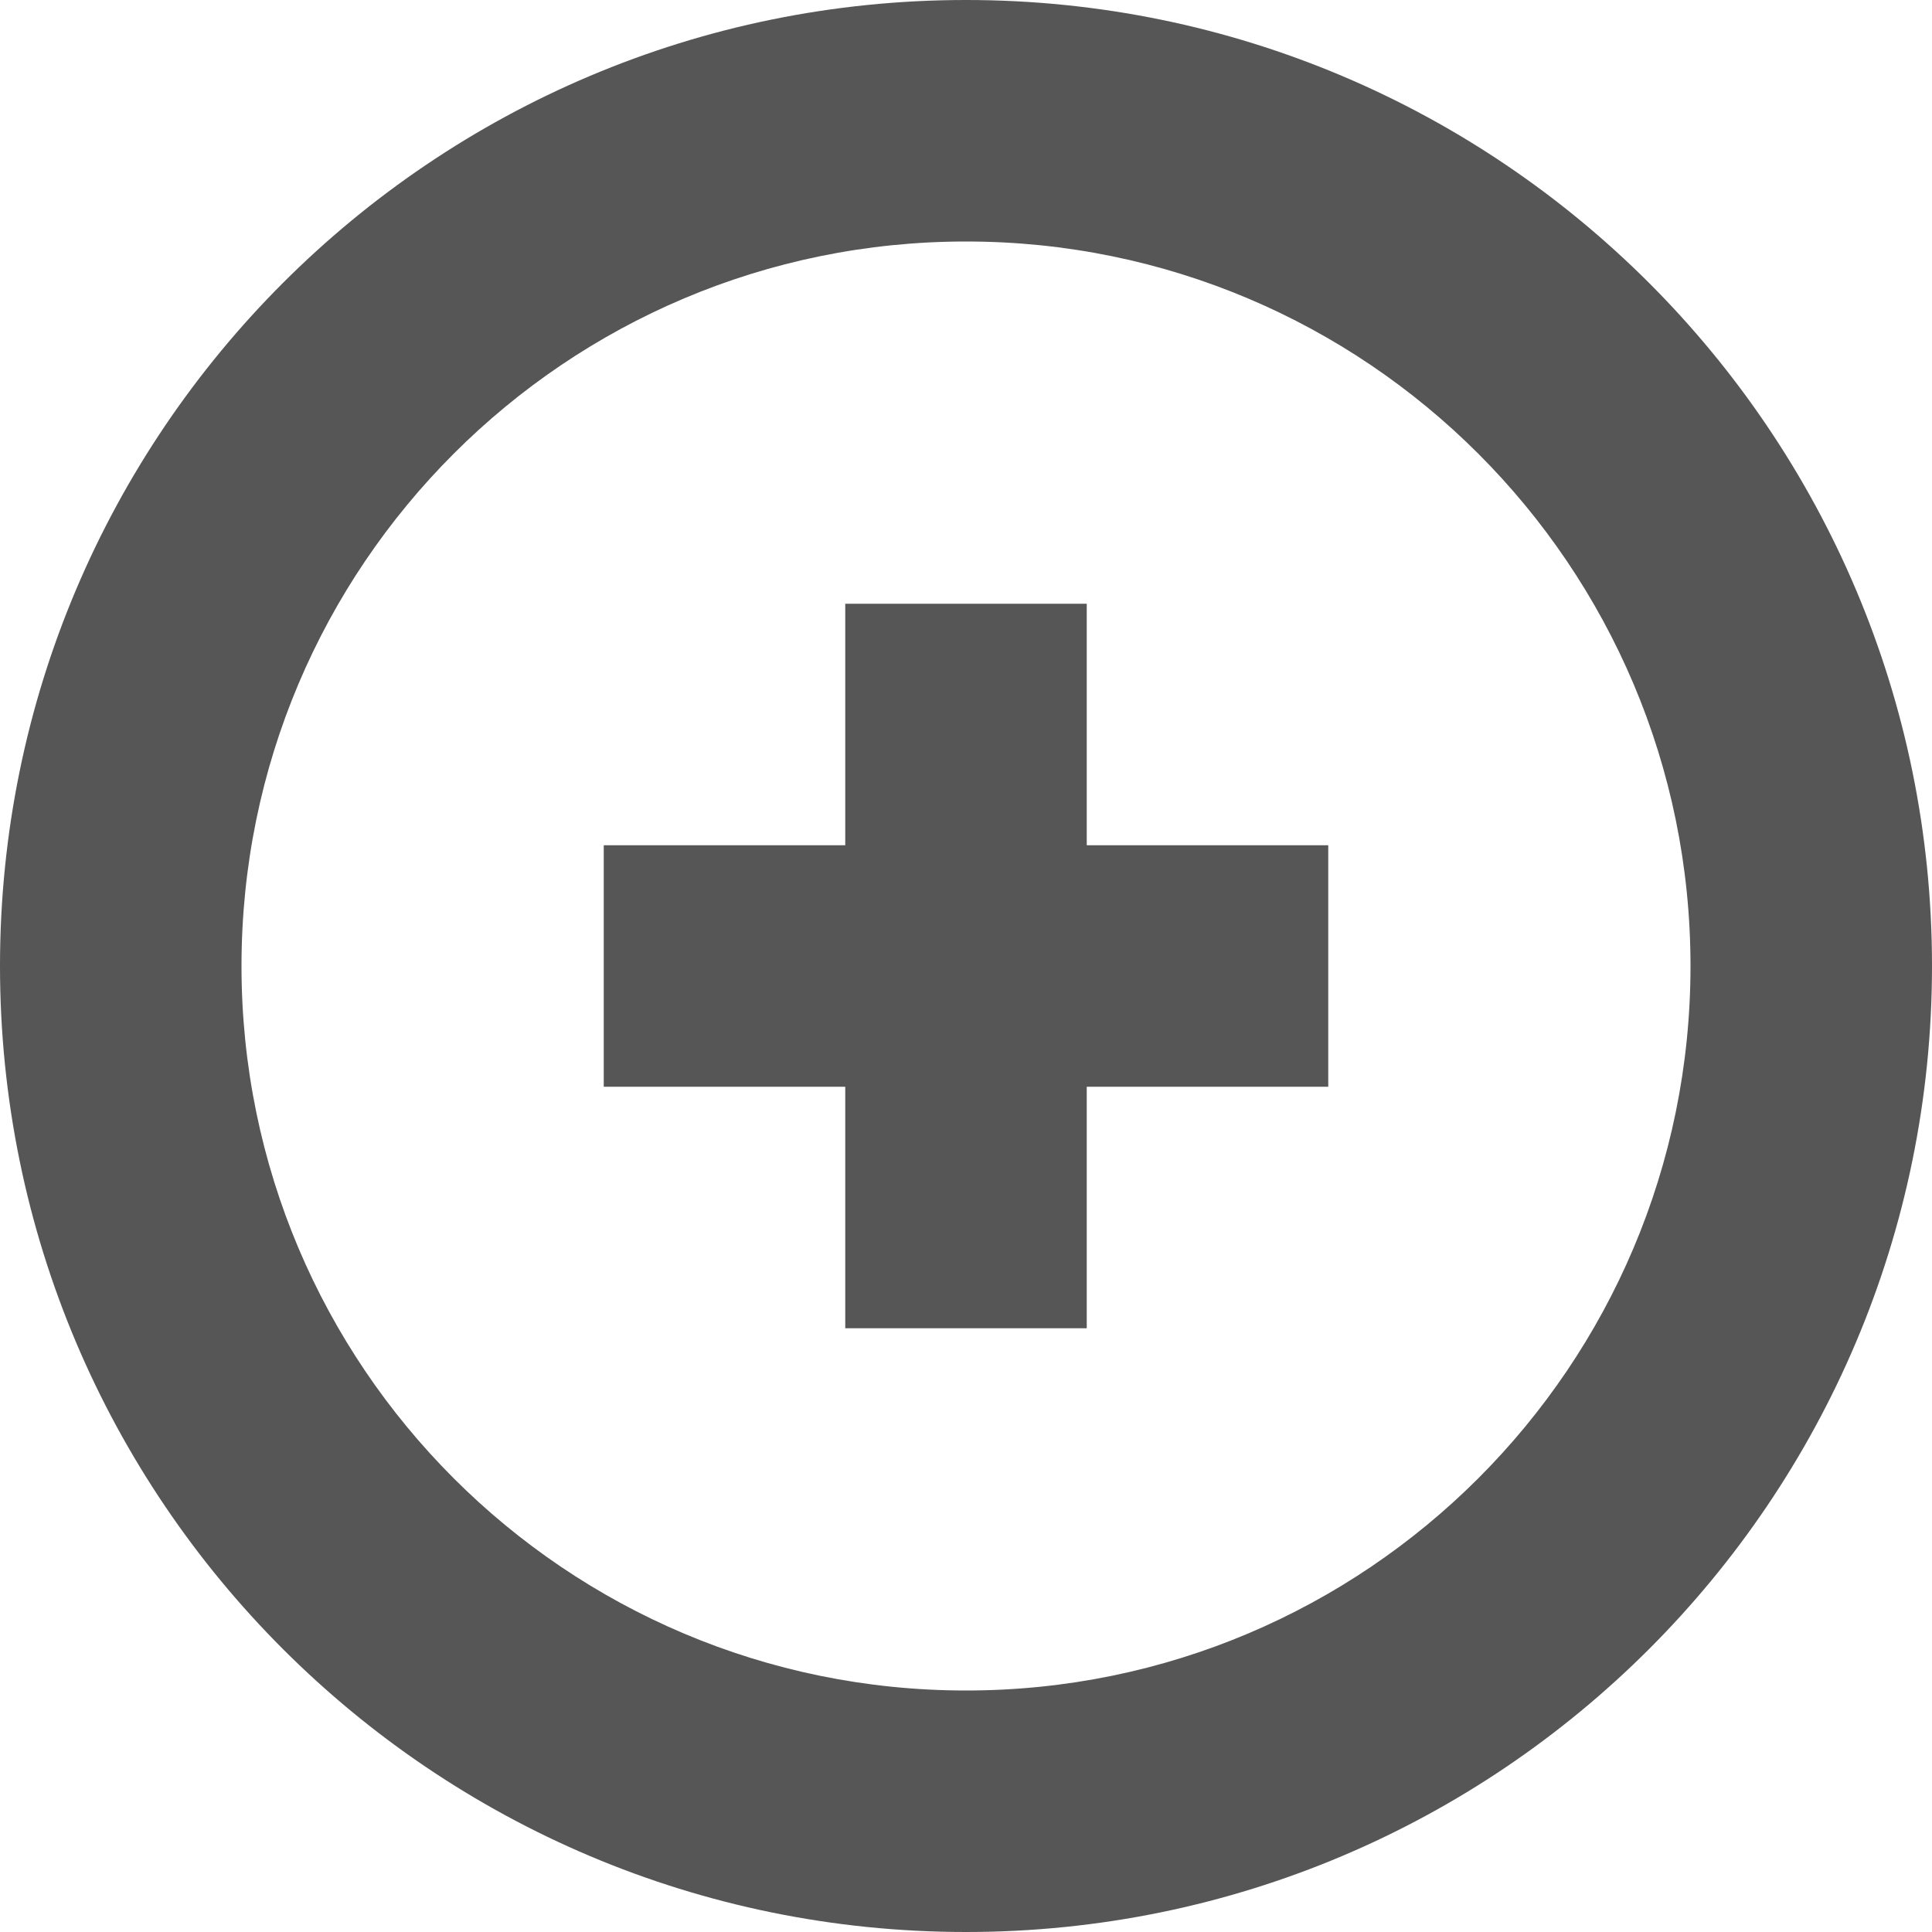
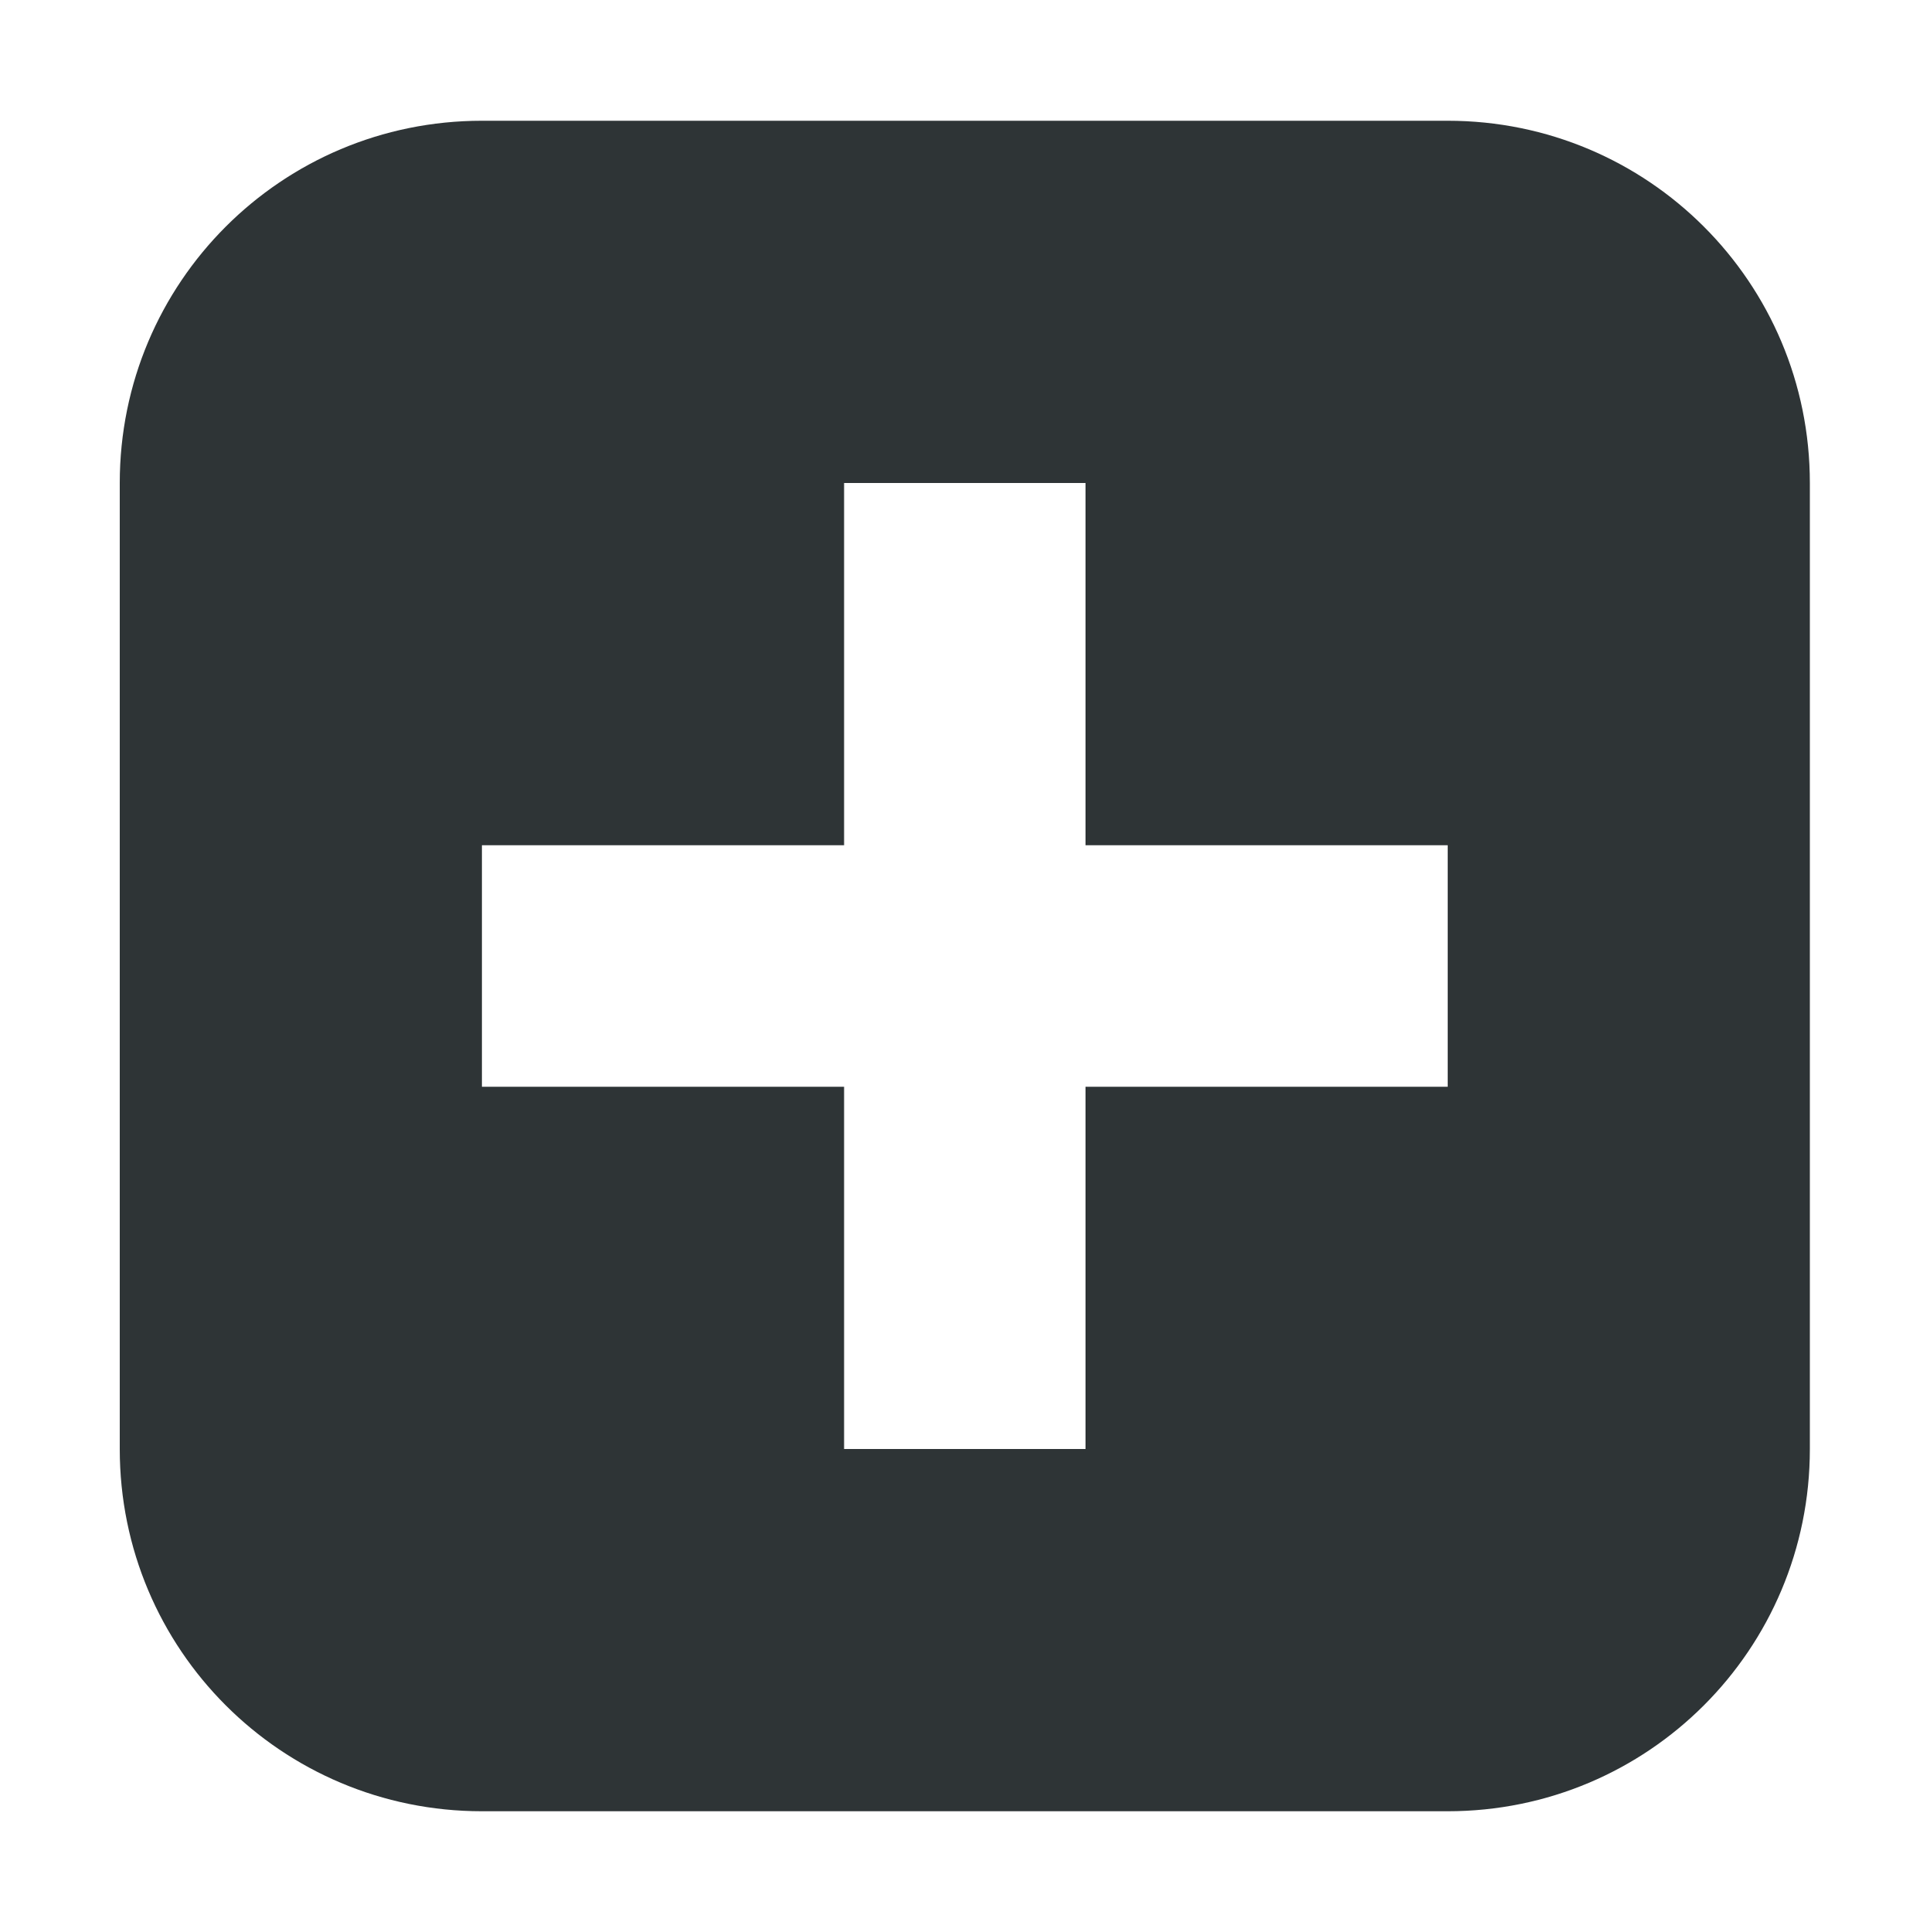
- <svg xmlns="http://www.w3.org/2000/svg" width="16" height="16" version="1.1">
-   <path d="m7 5h2v2h2v2h-2v2h-2v-2h-2v-2h2z" fill="#565656" />
-   <path d="m8 0a8 8 0 0 0-8 8 8 8 0 0 0 8 8 8 8 0 0 0 8-8 8 8 0 0 0-8-8zm0 2a6 6 0 0 1 6 6 6 6 0 0 1-6 6 6 6 0 0 1-6-6 6 6 0 0 1 6-6z" fill="#565656" fill-rule="evenodd" stop-color="#000000" stroke-linecap="round" stroke-width="2" style="paint-order:stroke fill markers" />
+ <svg xmlns="http://www.w3.org/2000/svg" height="16px" viewBox="0 0 15.984 16" width="15.984px">
+   <path d="m 3.992 1 c -1.66 0 -3 1.34 -3 3 v 8 c 0 1.66 1.34 3 3 3 h 8 c 1.66 0 3 -1.34 3 -3 v -8 c 0 -1.66 -1.34 -3 -3 -3 z m 3 3 h 2 v 3 h 3 v 2 h -3 v 3 h -2 v -3 h -3 v -2 h 3 z m 0 0" fill="#2e3436" />
</svg>
